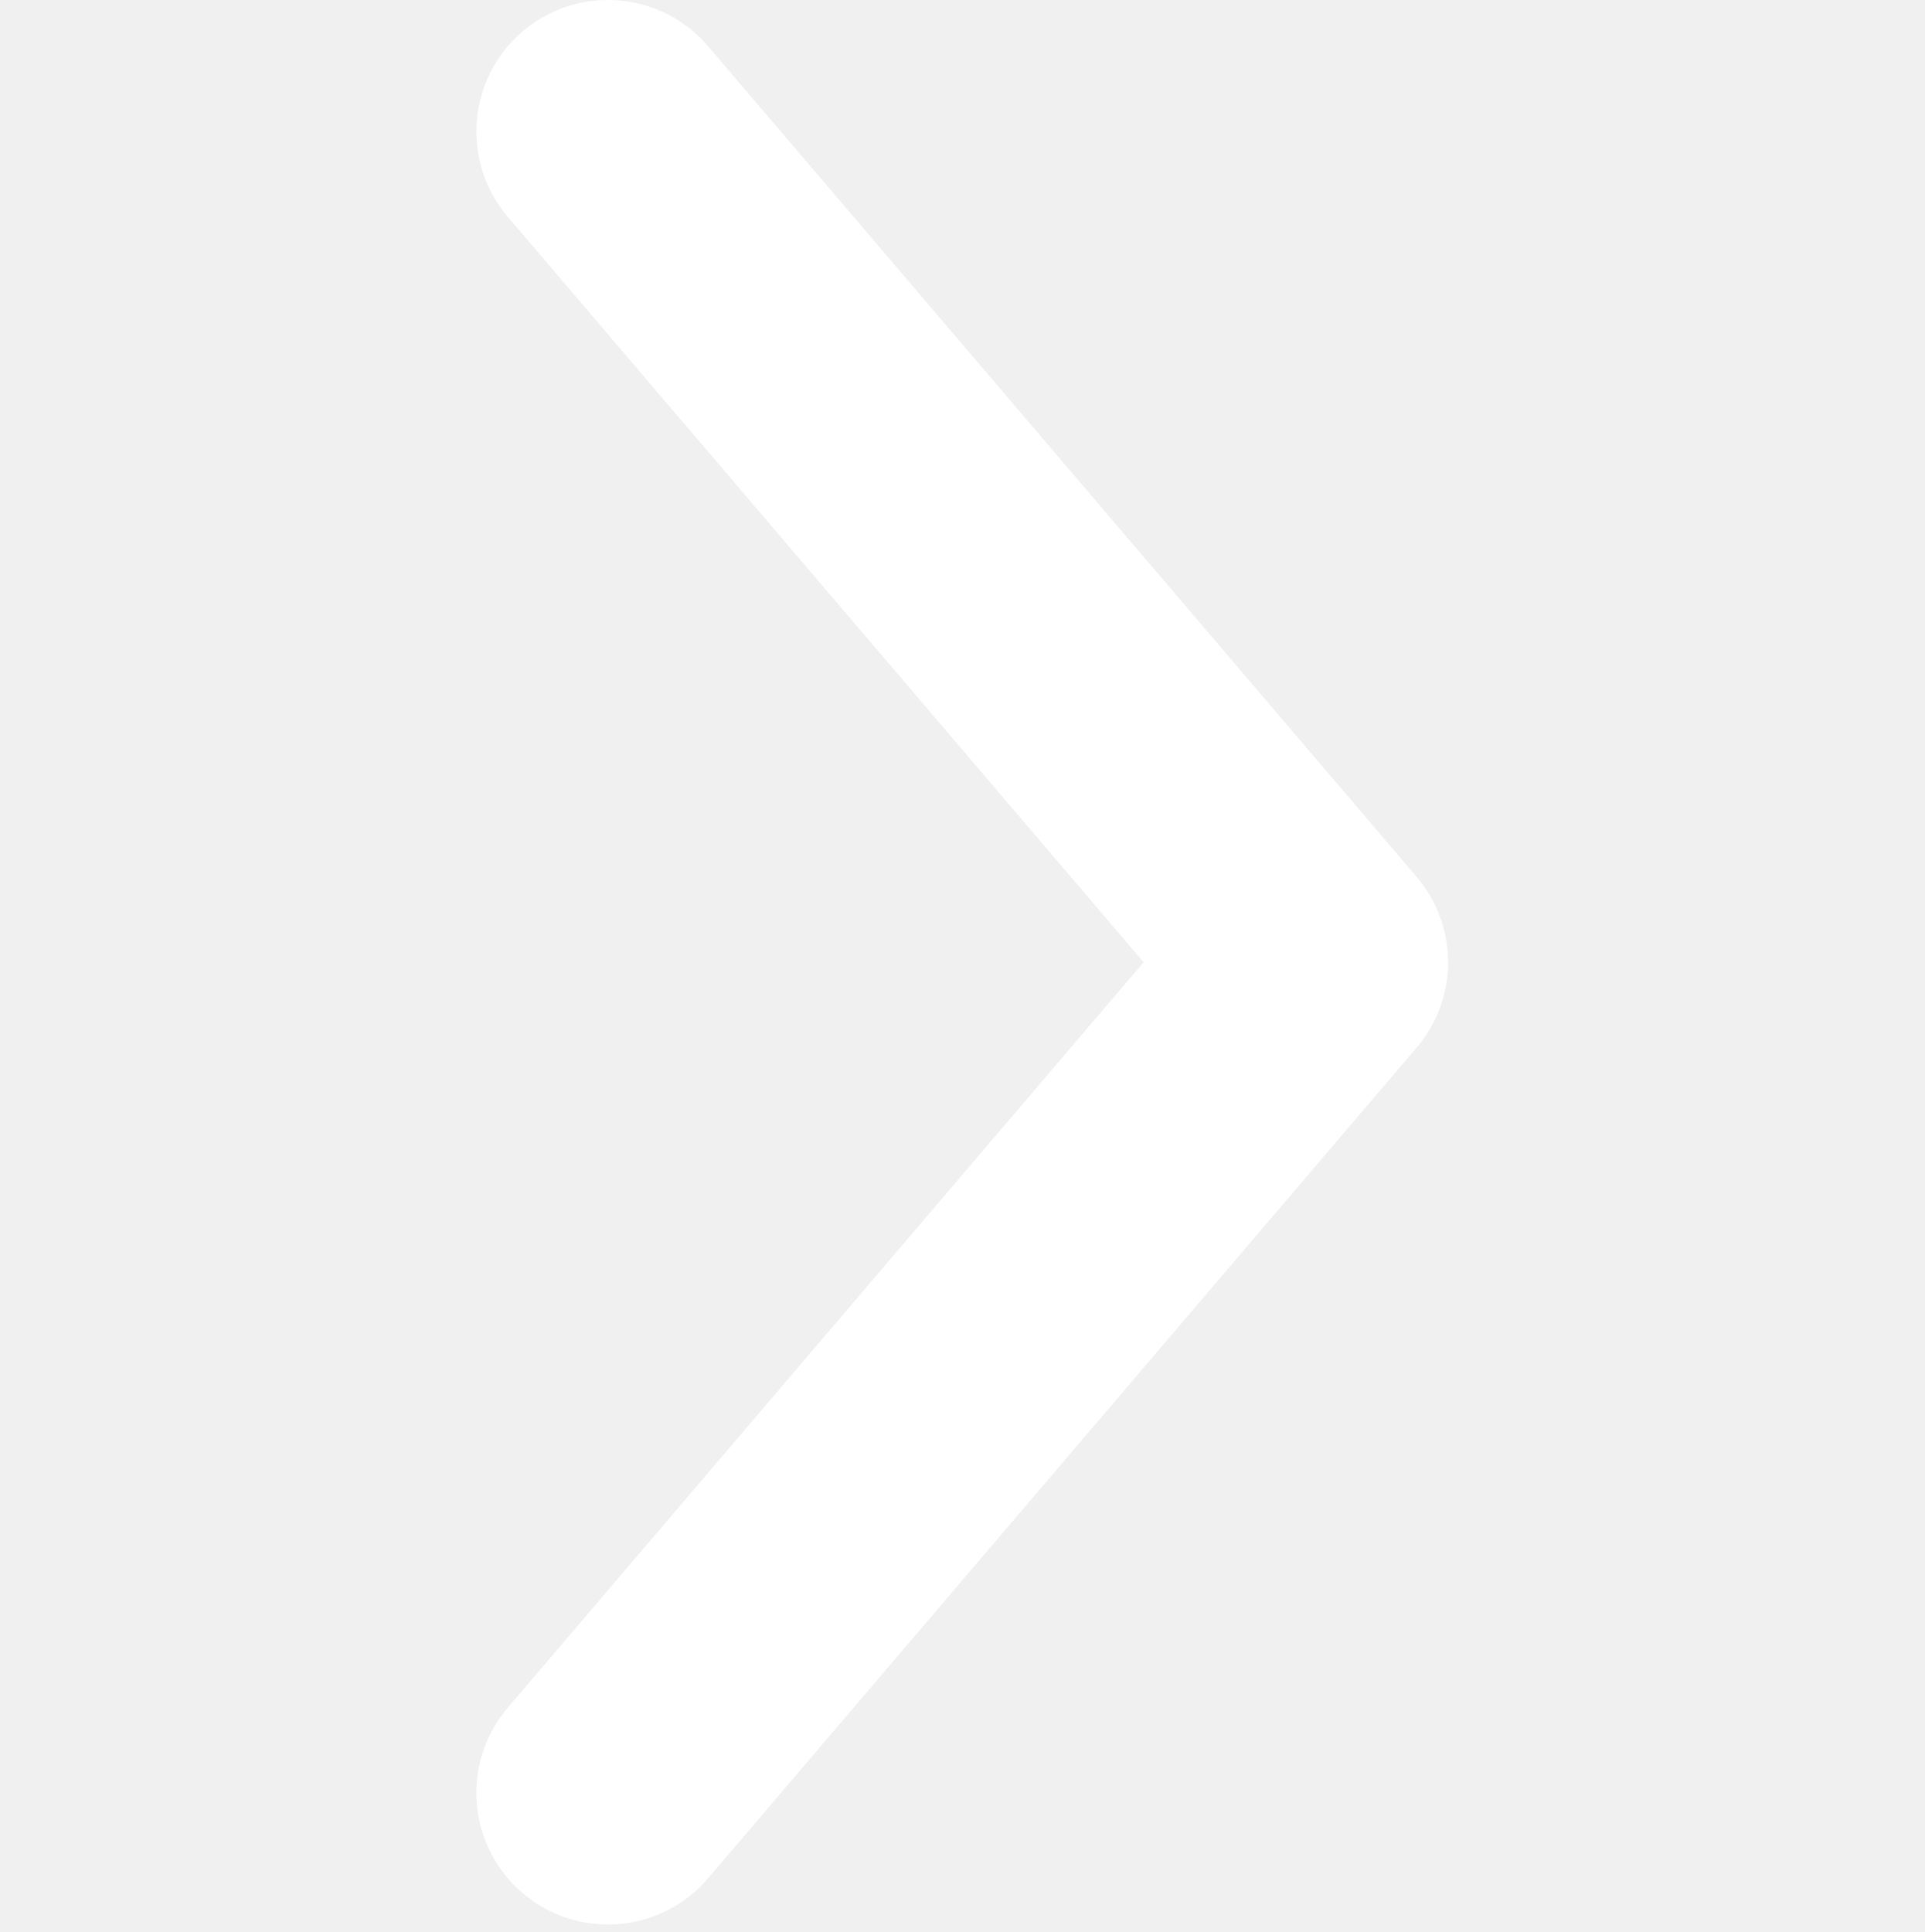
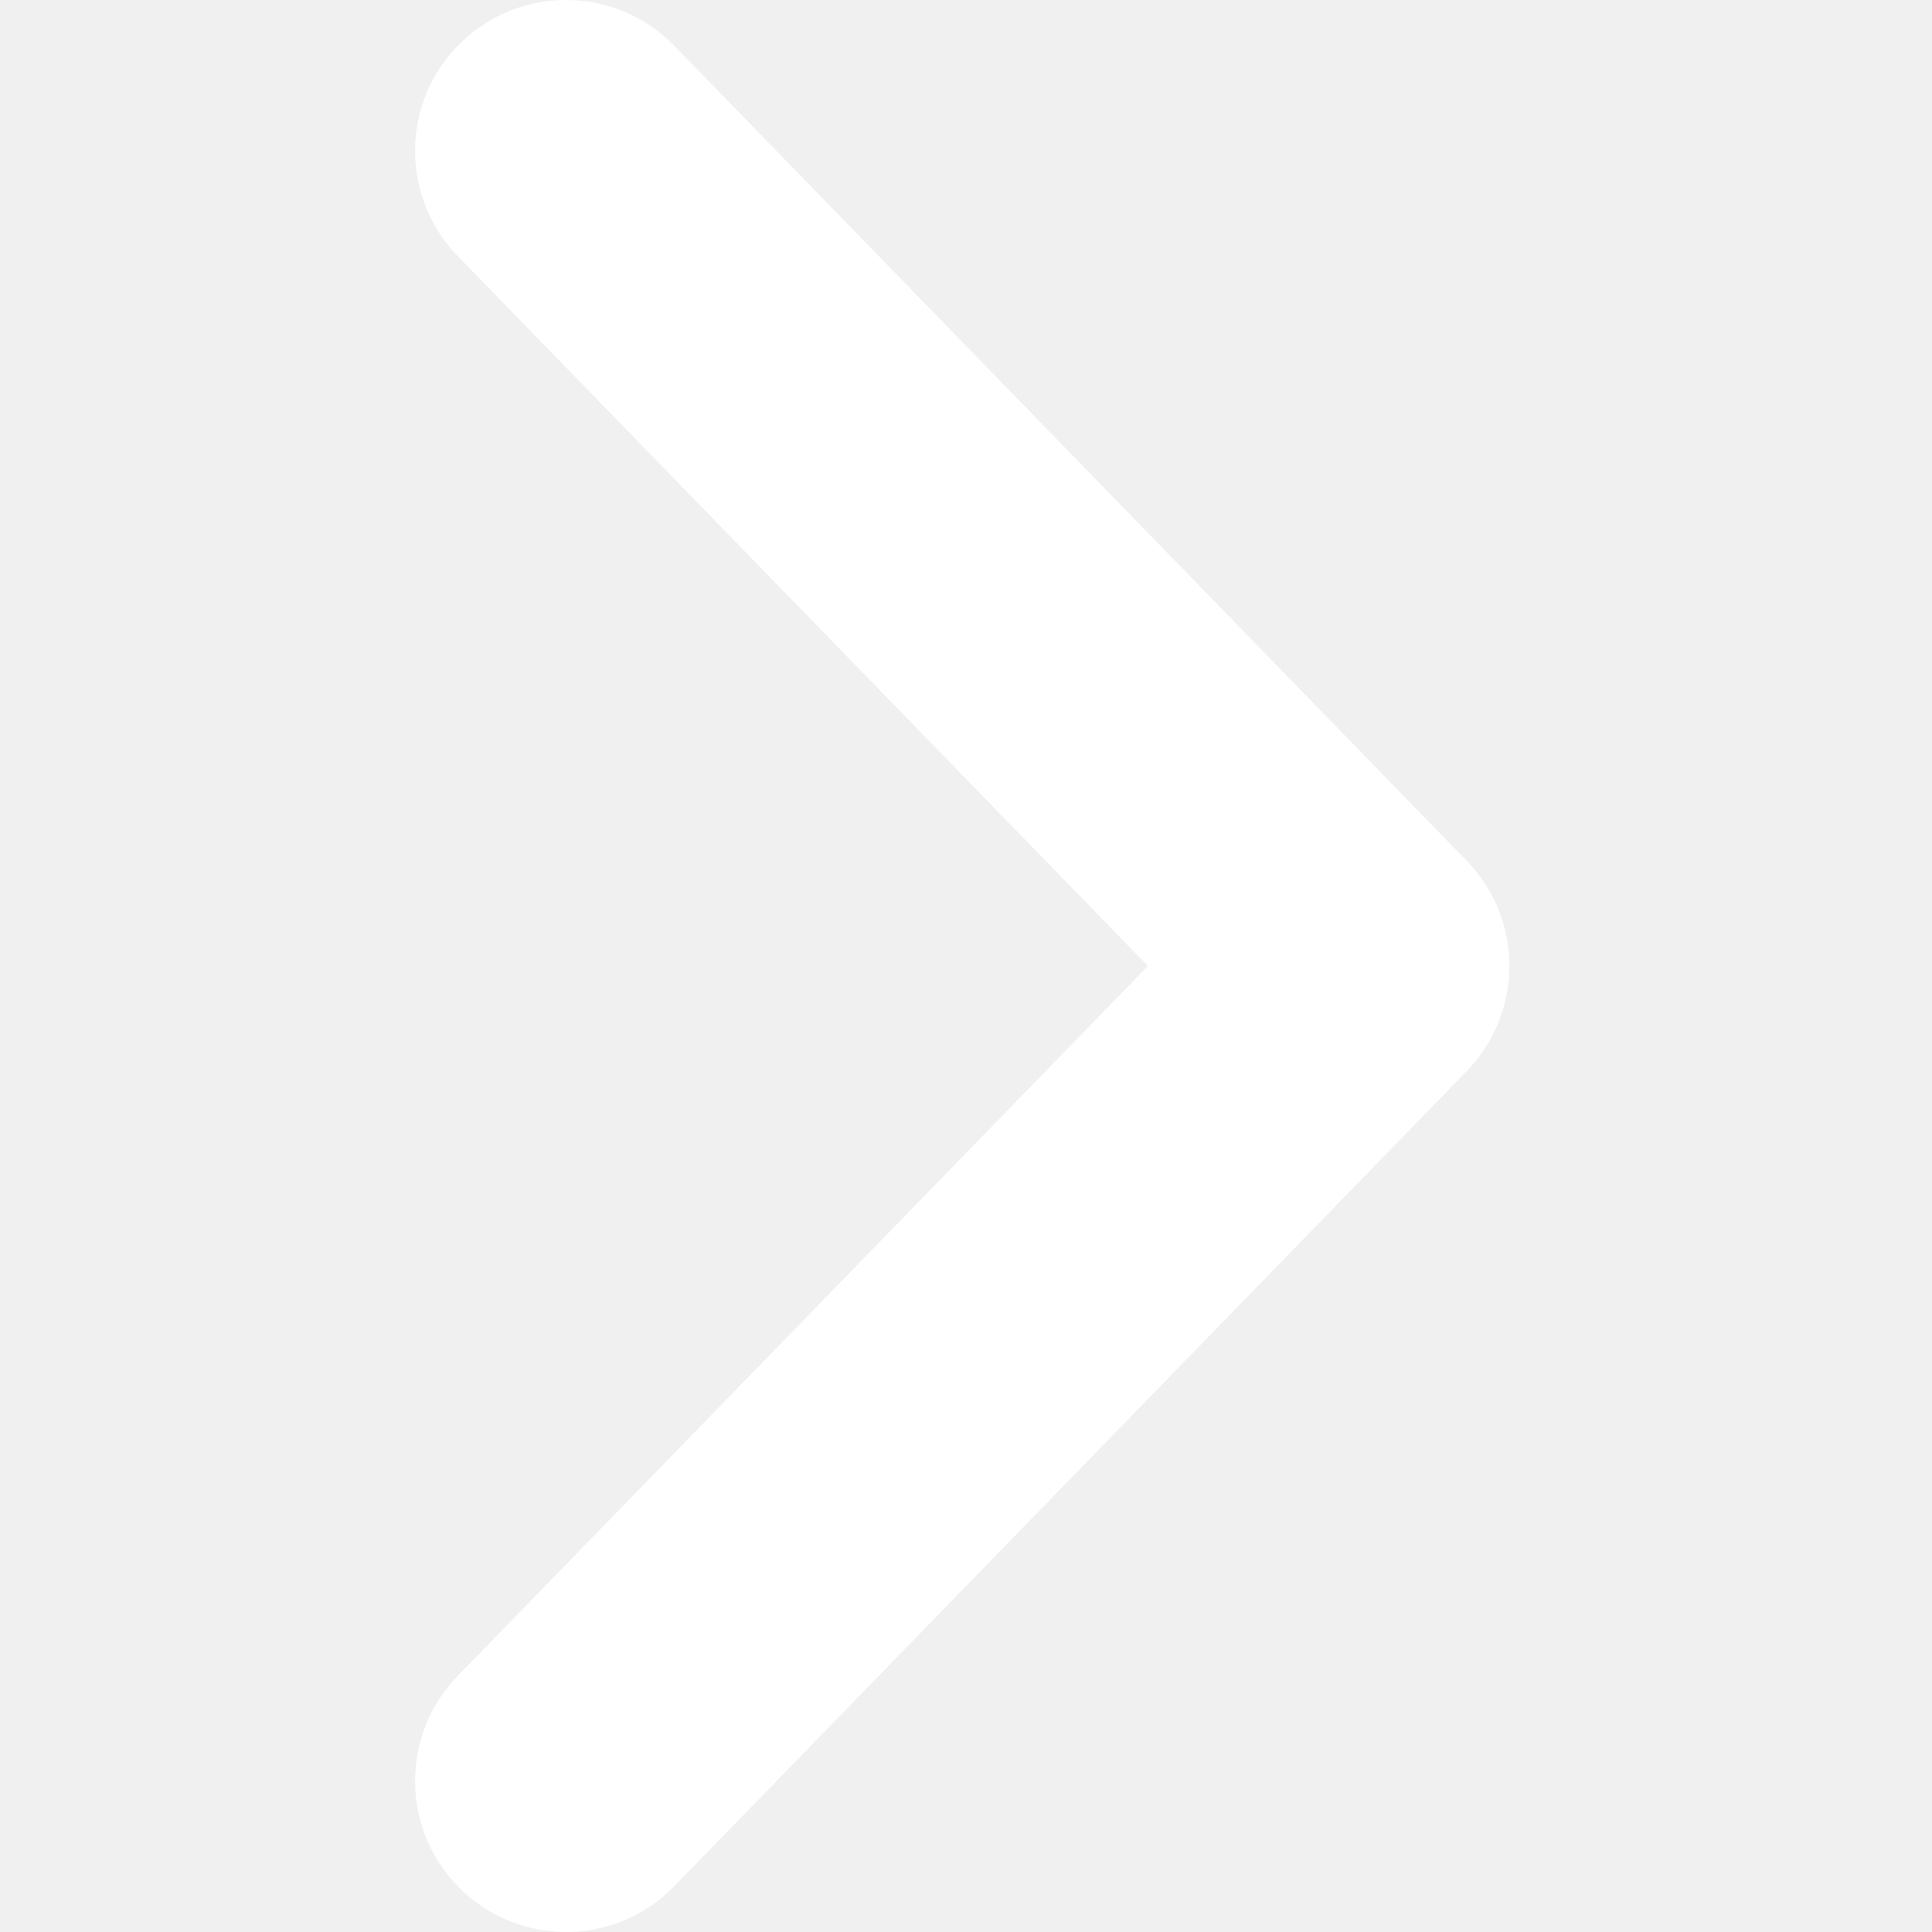
- <svg xmlns="http://www.w3.org/2000/svg" width="256" height="257" viewBox="0 0 256 257" fill="none">
-   <path d="M192.629 128.256C192.628 128.298 192.627 128.339 192.626 128.381C192.624 128.459 192.622 128.537 192.619 128.615C192.615 128.725 192.61 128.834 192.604 128.944C192.604 128.954 192.604 128.964 192.603 128.975C192.597 129.093 192.589 129.211 192.58 129.328C192.578 129.359 192.576 129.39 192.573 129.421C192.429 131.204 192.012 132.973 191.316 134.662C191.31 134.679 191.303 134.695 191.296 134.711C191.248 134.825 191.2 134.939 191.15 135.052C191.142 135.071 191.134 135.091 191.125 135.111C191.083 135.204 191.041 135.297 190.998 135.39C190.972 135.445 190.947 135.499 190.921 135.554C190.886 135.626 190.851 135.698 190.815 135.77C190.781 135.839 190.745 135.908 190.71 135.978C190.689 136.017 190.669 136.057 190.648 136.097C190.017 137.309 189.236 138.458 188.308 139.518L94.188 249.861C87.916 257.214 76.871 258.09 69.517 251.819C62.164 245.546 61.287 234.5 67.559 227.147L152.13 128L67.559 28.858C61.287 21.504 62.163 10.458 69.516 4.186C76.87 -2.086 87.915 -1.21 94.187 6.143L188.338 116.516C189.16 117.459 189.865 118.472 190.453 119.537C190.464 119.557 190.474 119.577 190.484 119.596C190.517 119.655 190.549 119.714 190.581 119.774L190.669 119.941C190.685 119.973 190.701 120.005 190.718 120.037C190.752 120.104 190.786 120.171 190.819 120.238C190.857 120.315 190.895 120.391 190.932 120.468C190.95 120.508 190.969 120.547 190.987 120.587C191.032 120.683 191.076 120.779 191.119 120.875C191.13 120.901 191.142 120.927 191.153 120.952C192.067 123.027 192.553 125.233 192.622 127.444C192.622 127.453 192.623 127.462 192.623 127.472C192.631 127.733 192.633 127.995 192.629 128.256Z" fill="white" />
+ <svg xmlns="http://www.w3.org/2000/svg" width="256" height="256" viewBox="0 0 256 256" fill="none">
+   <path d="M89.34 6.058C81.64 -1.861 68.978 -2.04 61.058 5.66C53.139 13.36 52.961 26.022 60.661 33.941L152.108 127.999L60.66 222.057C52.96 229.976 53.139 242.638 61.058 250.338C68.978 258.038 81.64 257.86 89.34 249.94L194.341 141.94C194.364 141.917 194.386 141.894 194.408 141.871C195.573 140.662 196.557 139.343 197.359 137.945C197.394 137.885 197.427 137.824 197.461 137.764C197.507 137.68 197.555 137.597 197.6 137.514C197.719 137.295 197.831 137.073 197.941 136.85C198.048 136.634 198.152 136.416 198.251 136.196C198.284 136.122 198.317 136.047 198.349 135.972C198.38 135.9 198.412 135.828 198.442 135.756C198.668 135.218 198.869 134.671 199.046 134.119C199.067 134.052 199.089 133.986 199.11 133.919C199.13 133.856 199.148 133.792 199.167 133.728C199.193 133.639 199.221 133.549 199.247 133.459C199.404 132.903 199.535 132.342 199.643 131.777C199.655 131.714 199.669 131.65 199.68 131.587C199.696 131.501 199.71 131.416 199.724 131.33C199.737 131.256 199.749 131.183 199.76 131.109C199.773 131.029 199.784 130.948 199.796 130.867C199.807 130.788 199.819 130.71 199.83 130.631C199.885 130.214 199.926 129.796 199.955 129.377C199.959 129.317 199.964 129.256 199.967 129.196C199.972 129.115 199.975 129.034 199.979 128.953C199.983 128.874 199.987 128.795 199.99 128.716C199.993 128.643 199.994 128.57 199.996 128.497C200.002 128.252 200.005 128.006 200.002 127.761C200.001 127.674 199.998 127.587 199.996 127.501C199.994 127.427 199.993 127.353 199.99 127.279C199.987 127.202 199.983 127.125 199.979 127.048C199.975 126.964 199.971 126.881 199.966 126.798C199.963 126.739 199.959 126.681 199.955 126.623C199.926 126.201 199.884 125.78 199.829 125.36C199.819 125.288 199.809 125.216 199.799 125.144C199.786 125.059 199.774 124.973 199.76 124.888C199.748 124.809 199.735 124.73 199.721 124.651C199.708 124.573 199.695 124.495 199.681 124.417C199.668 124.342 199.653 124.268 199.638 124.193C199.591 123.947 199.54 123.701 199.483 123.457C199.473 123.415 199.463 123.373 199.453 123.331C199.278 122.598 199.061 121.873 198.802 121.16C198.775 121.085 198.746 121.01 198.717 120.934C198.63 120.701 198.538 120.469 198.441 120.238C198.421 120.191 198.401 120.144 198.381 120.097C198.274 119.849 198.163 119.603 198.047 119.359C197.928 119.111 197.803 118.866 197.674 118.622C197.649 118.576 197.626 118.531 197.601 118.485C196.997 117.368 196.278 116.298 195.446 115.29C195.416 115.254 195.387 115.217 195.357 115.181C195.185 114.975 195.008 114.772 194.826 114.572C194.783 114.525 194.741 114.478 194.698 114.432L194.342 114.058C194.321 114.036 194.301 114.014 194.28 113.992L89.34 6.058Z" fill="white" />
</svg>
